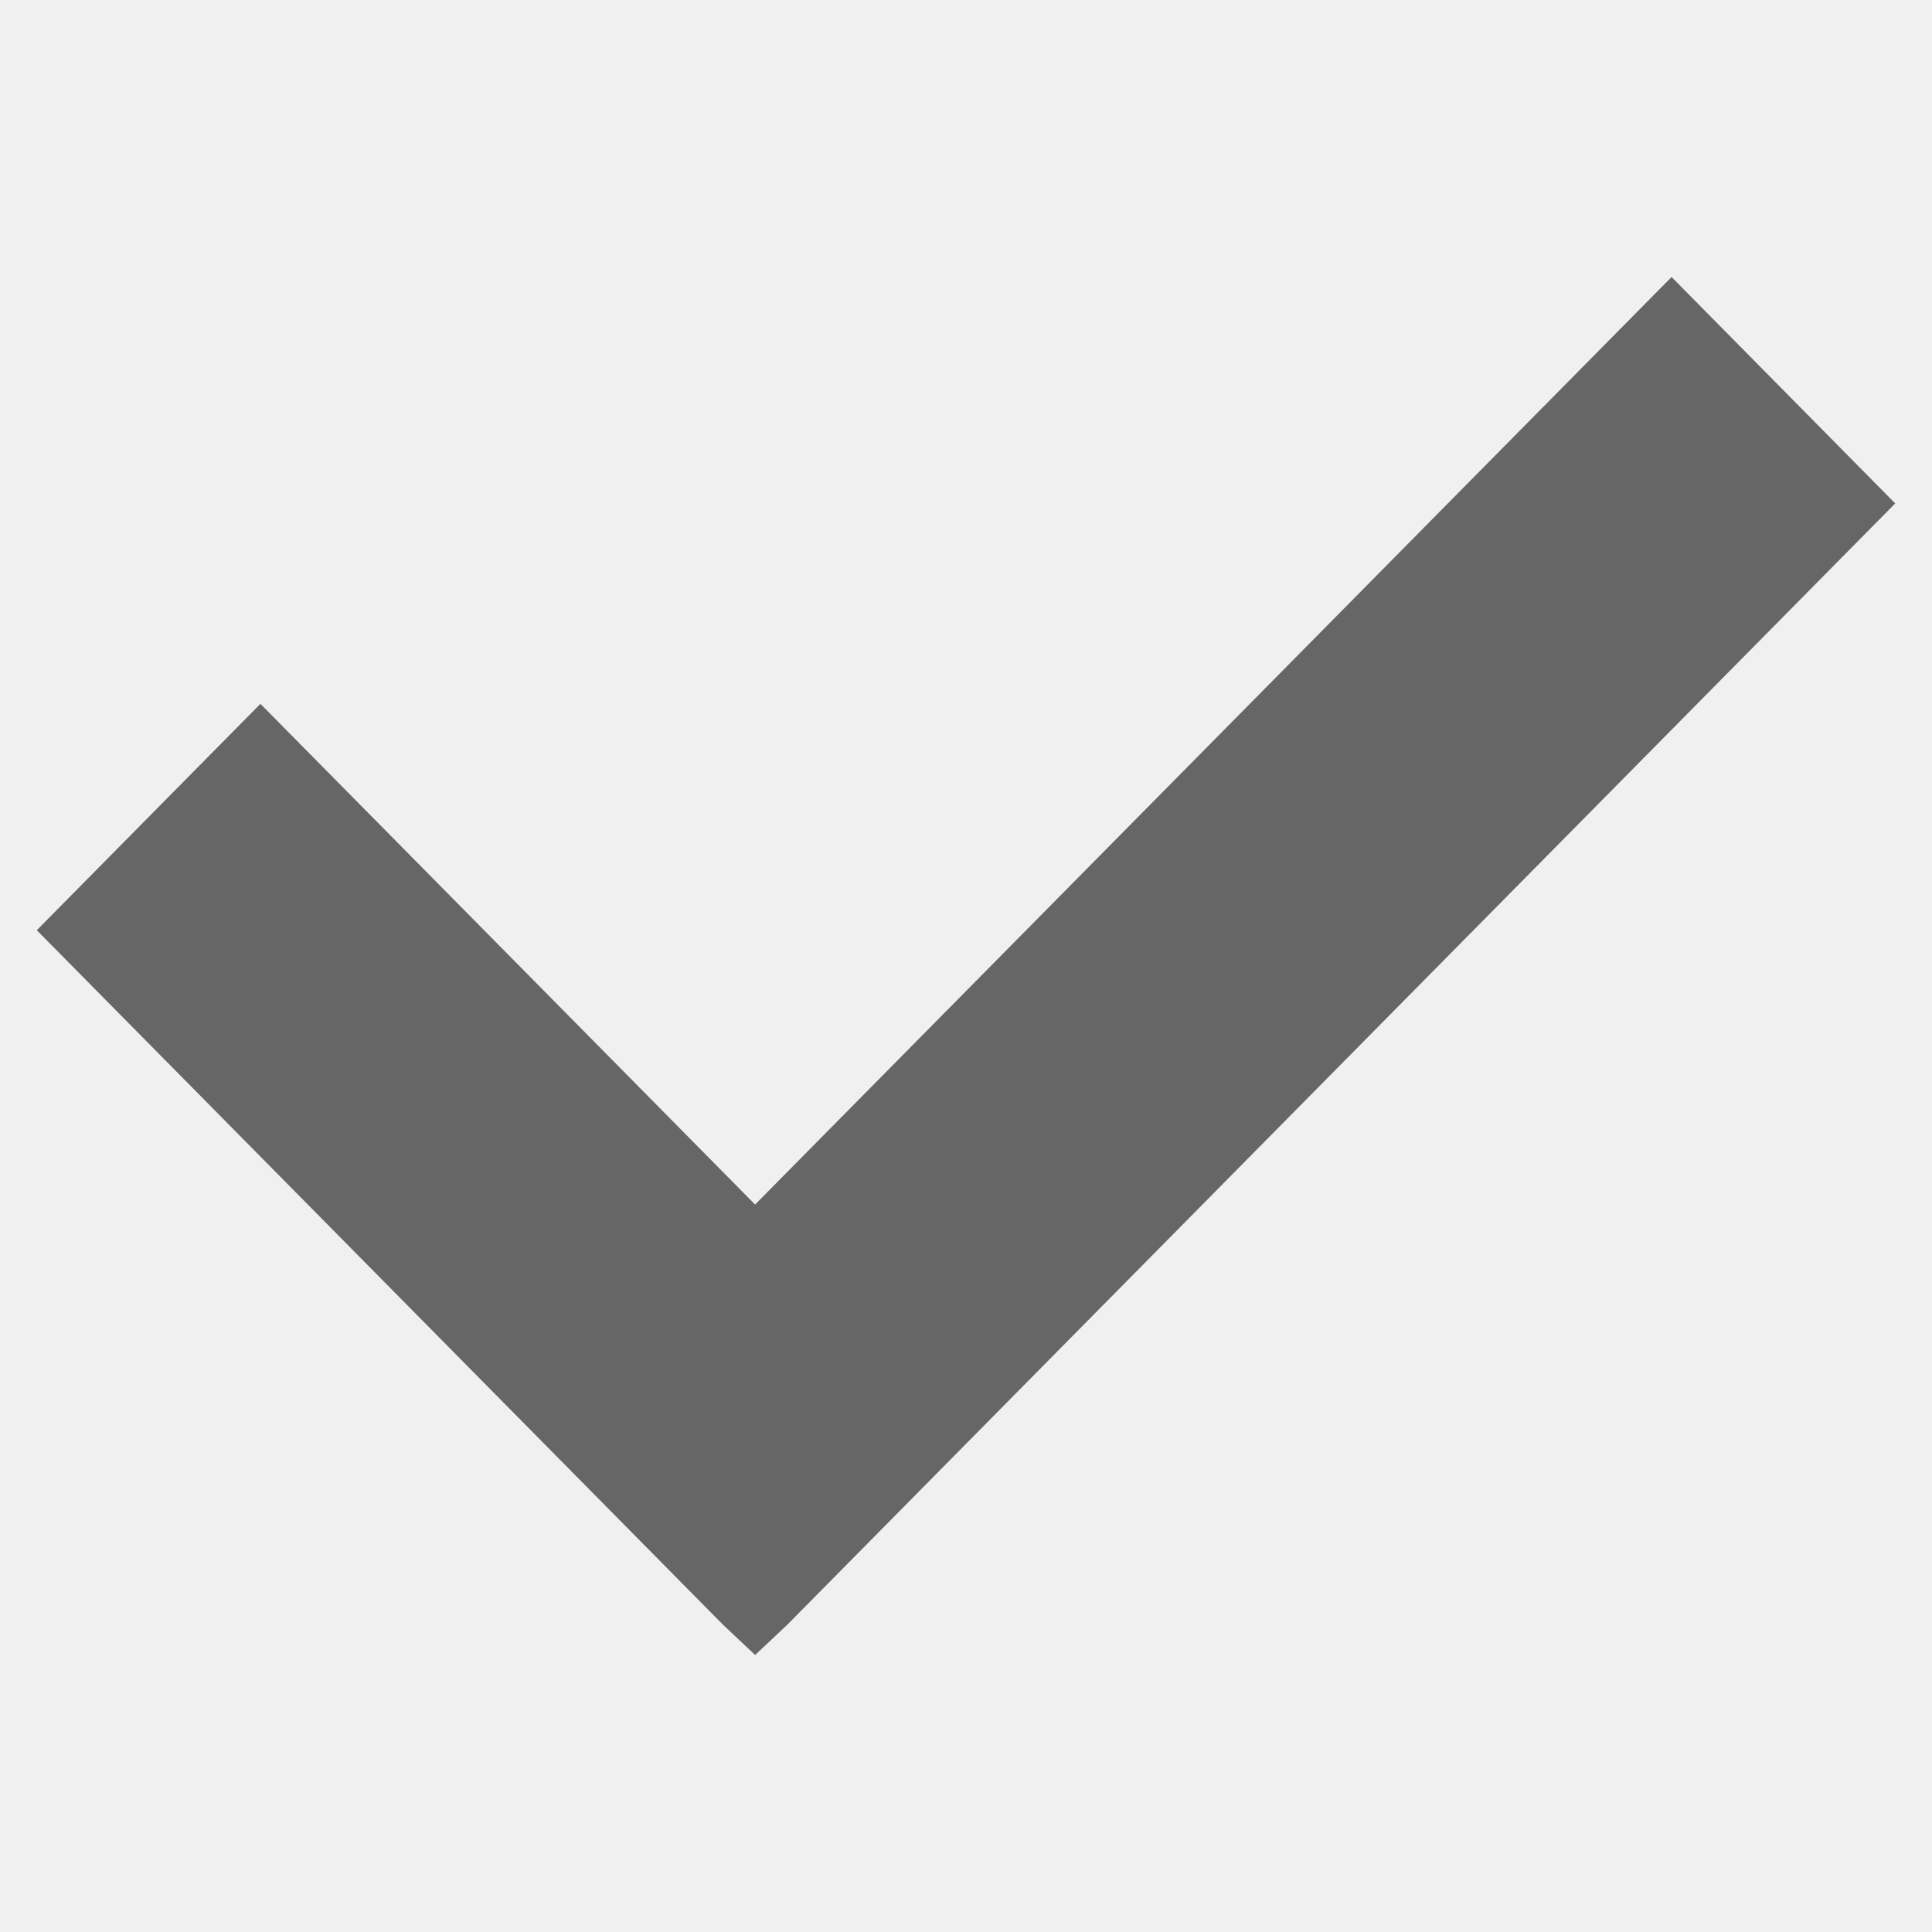
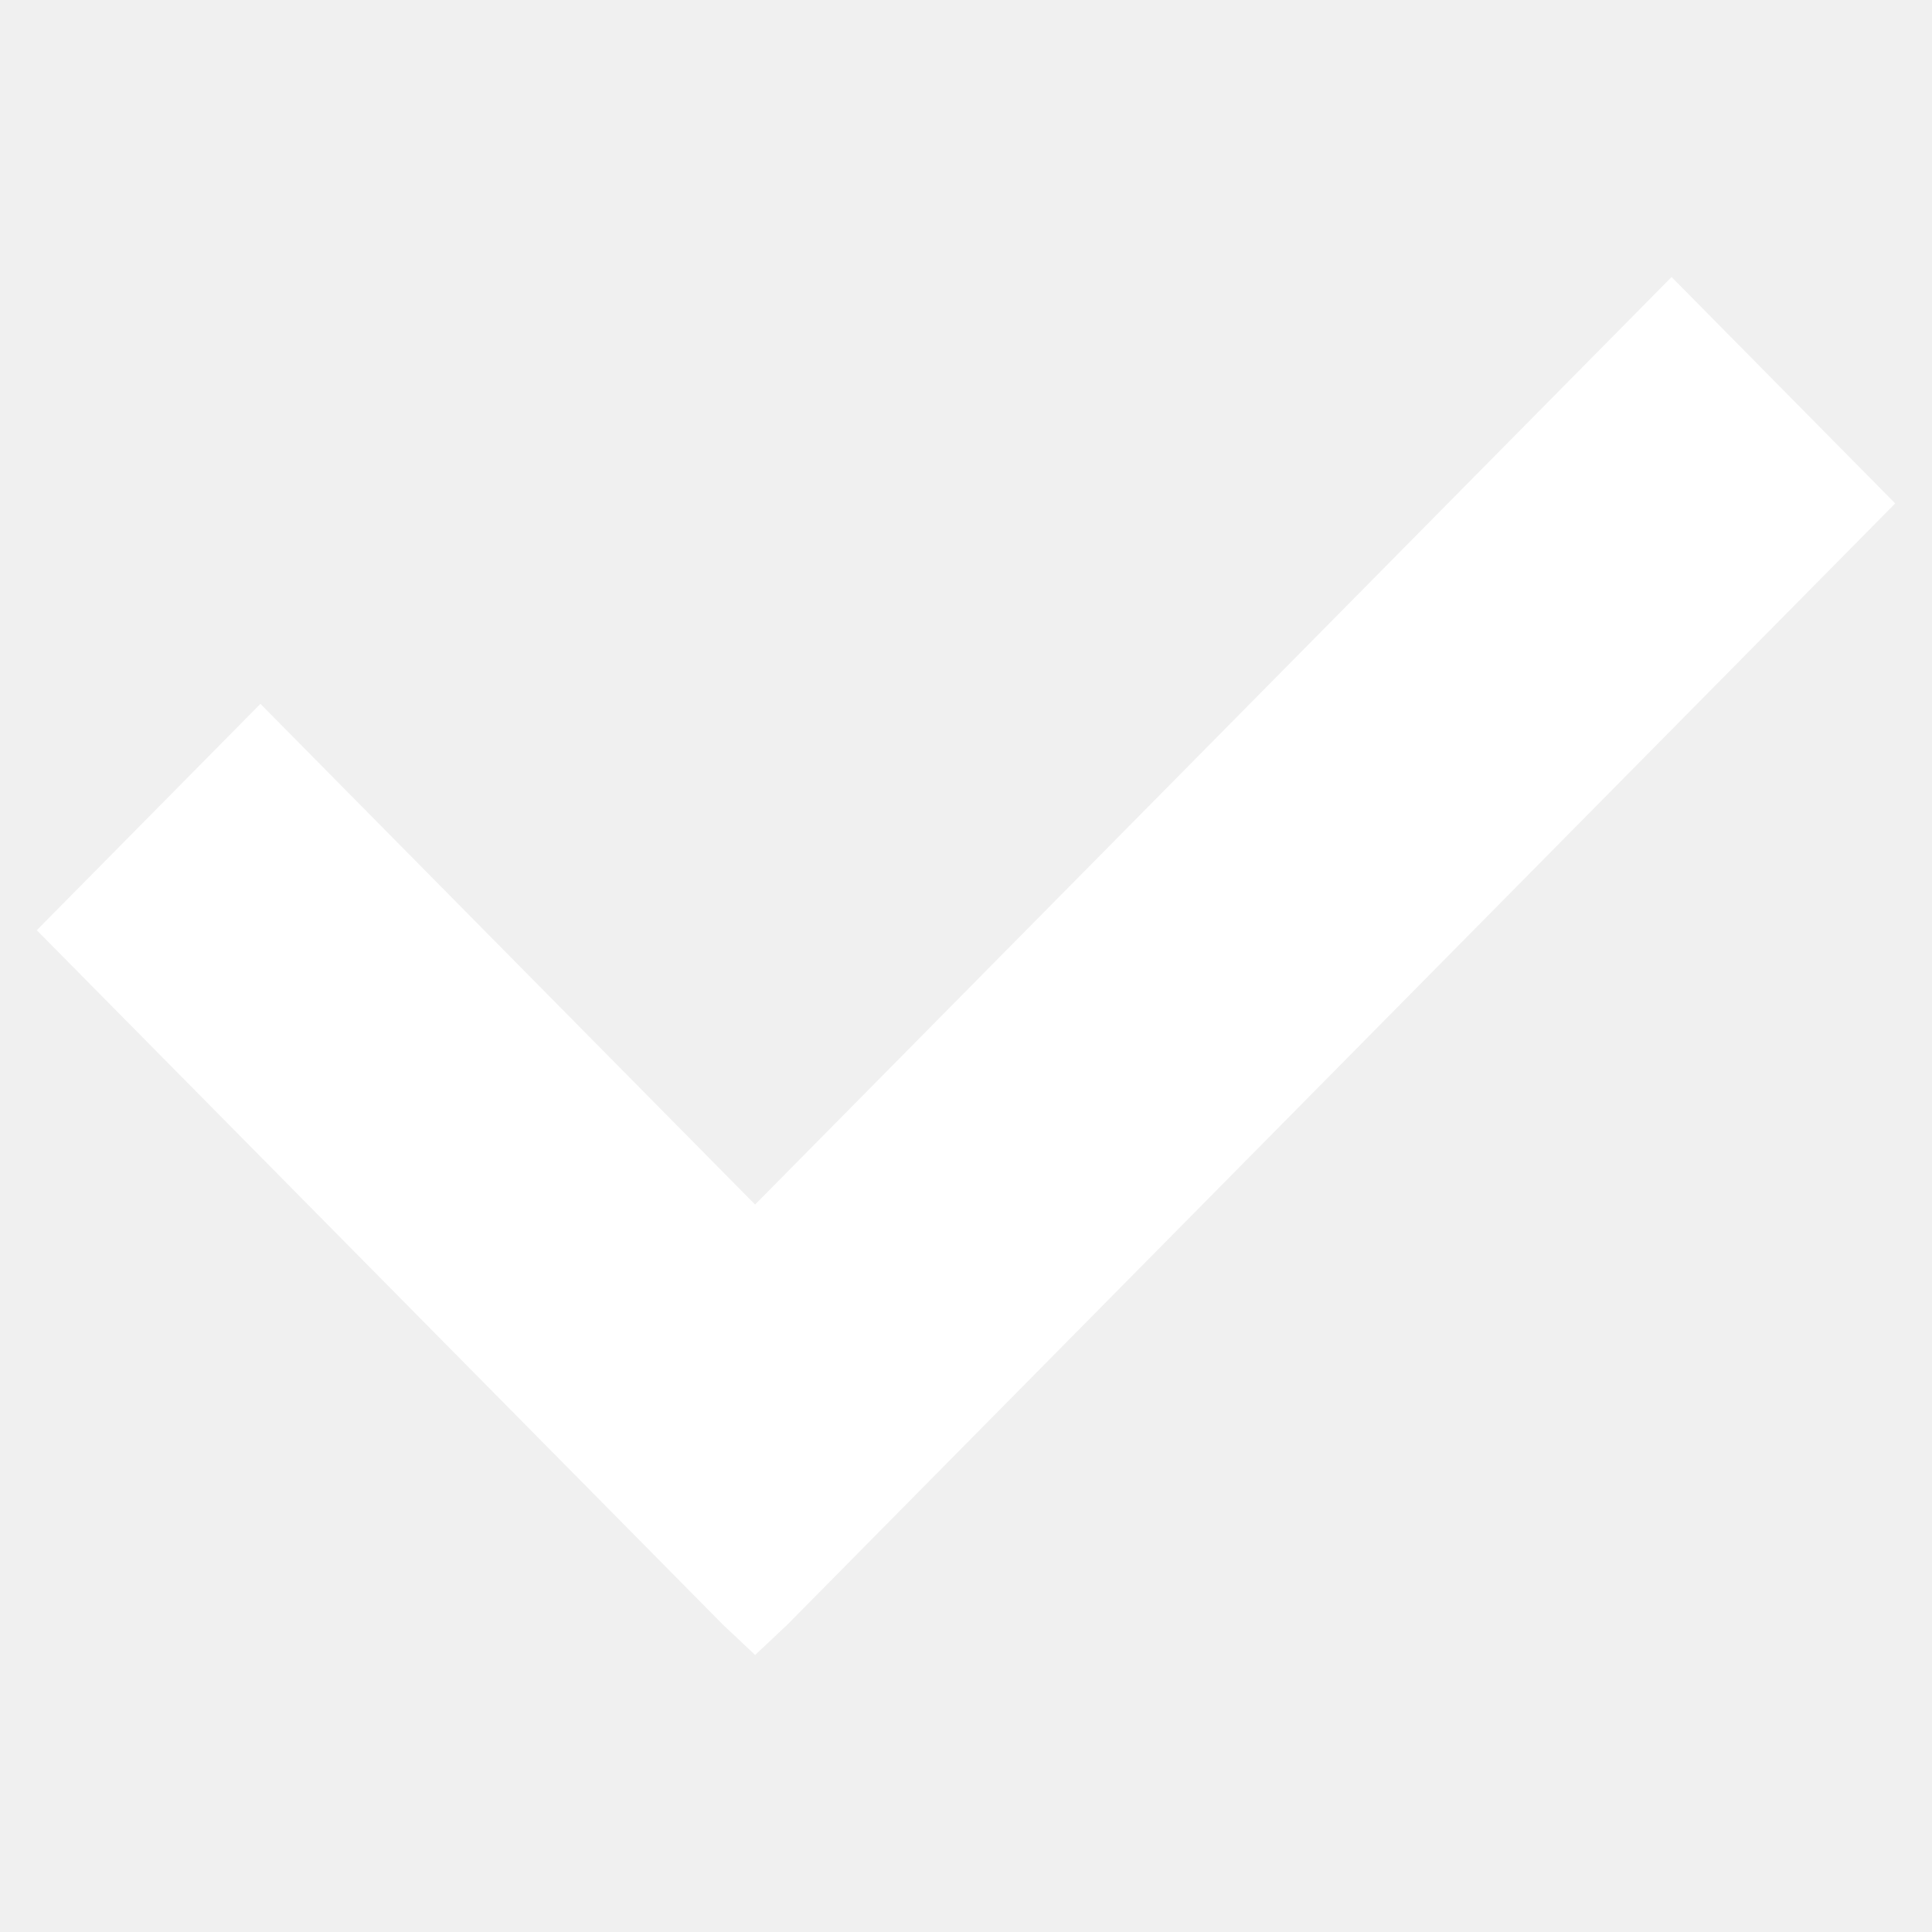
<svg xmlns="http://www.w3.org/2000/svg" viewBox="0 0 1024 1024" version="1.1">
-   <g fill="#666666">
+   <g fill="#ffffff">
    <path d="M1004.503 266.826l-587.072 594.161-17.19 16.193-17.19-16.193L19.497 493.038l118.537-119.987 262.179 265.38 485.754-491.61L1004.503 266.826 1004.503 266.826zM1004.503 266.826" />
  </g>
</svg>
